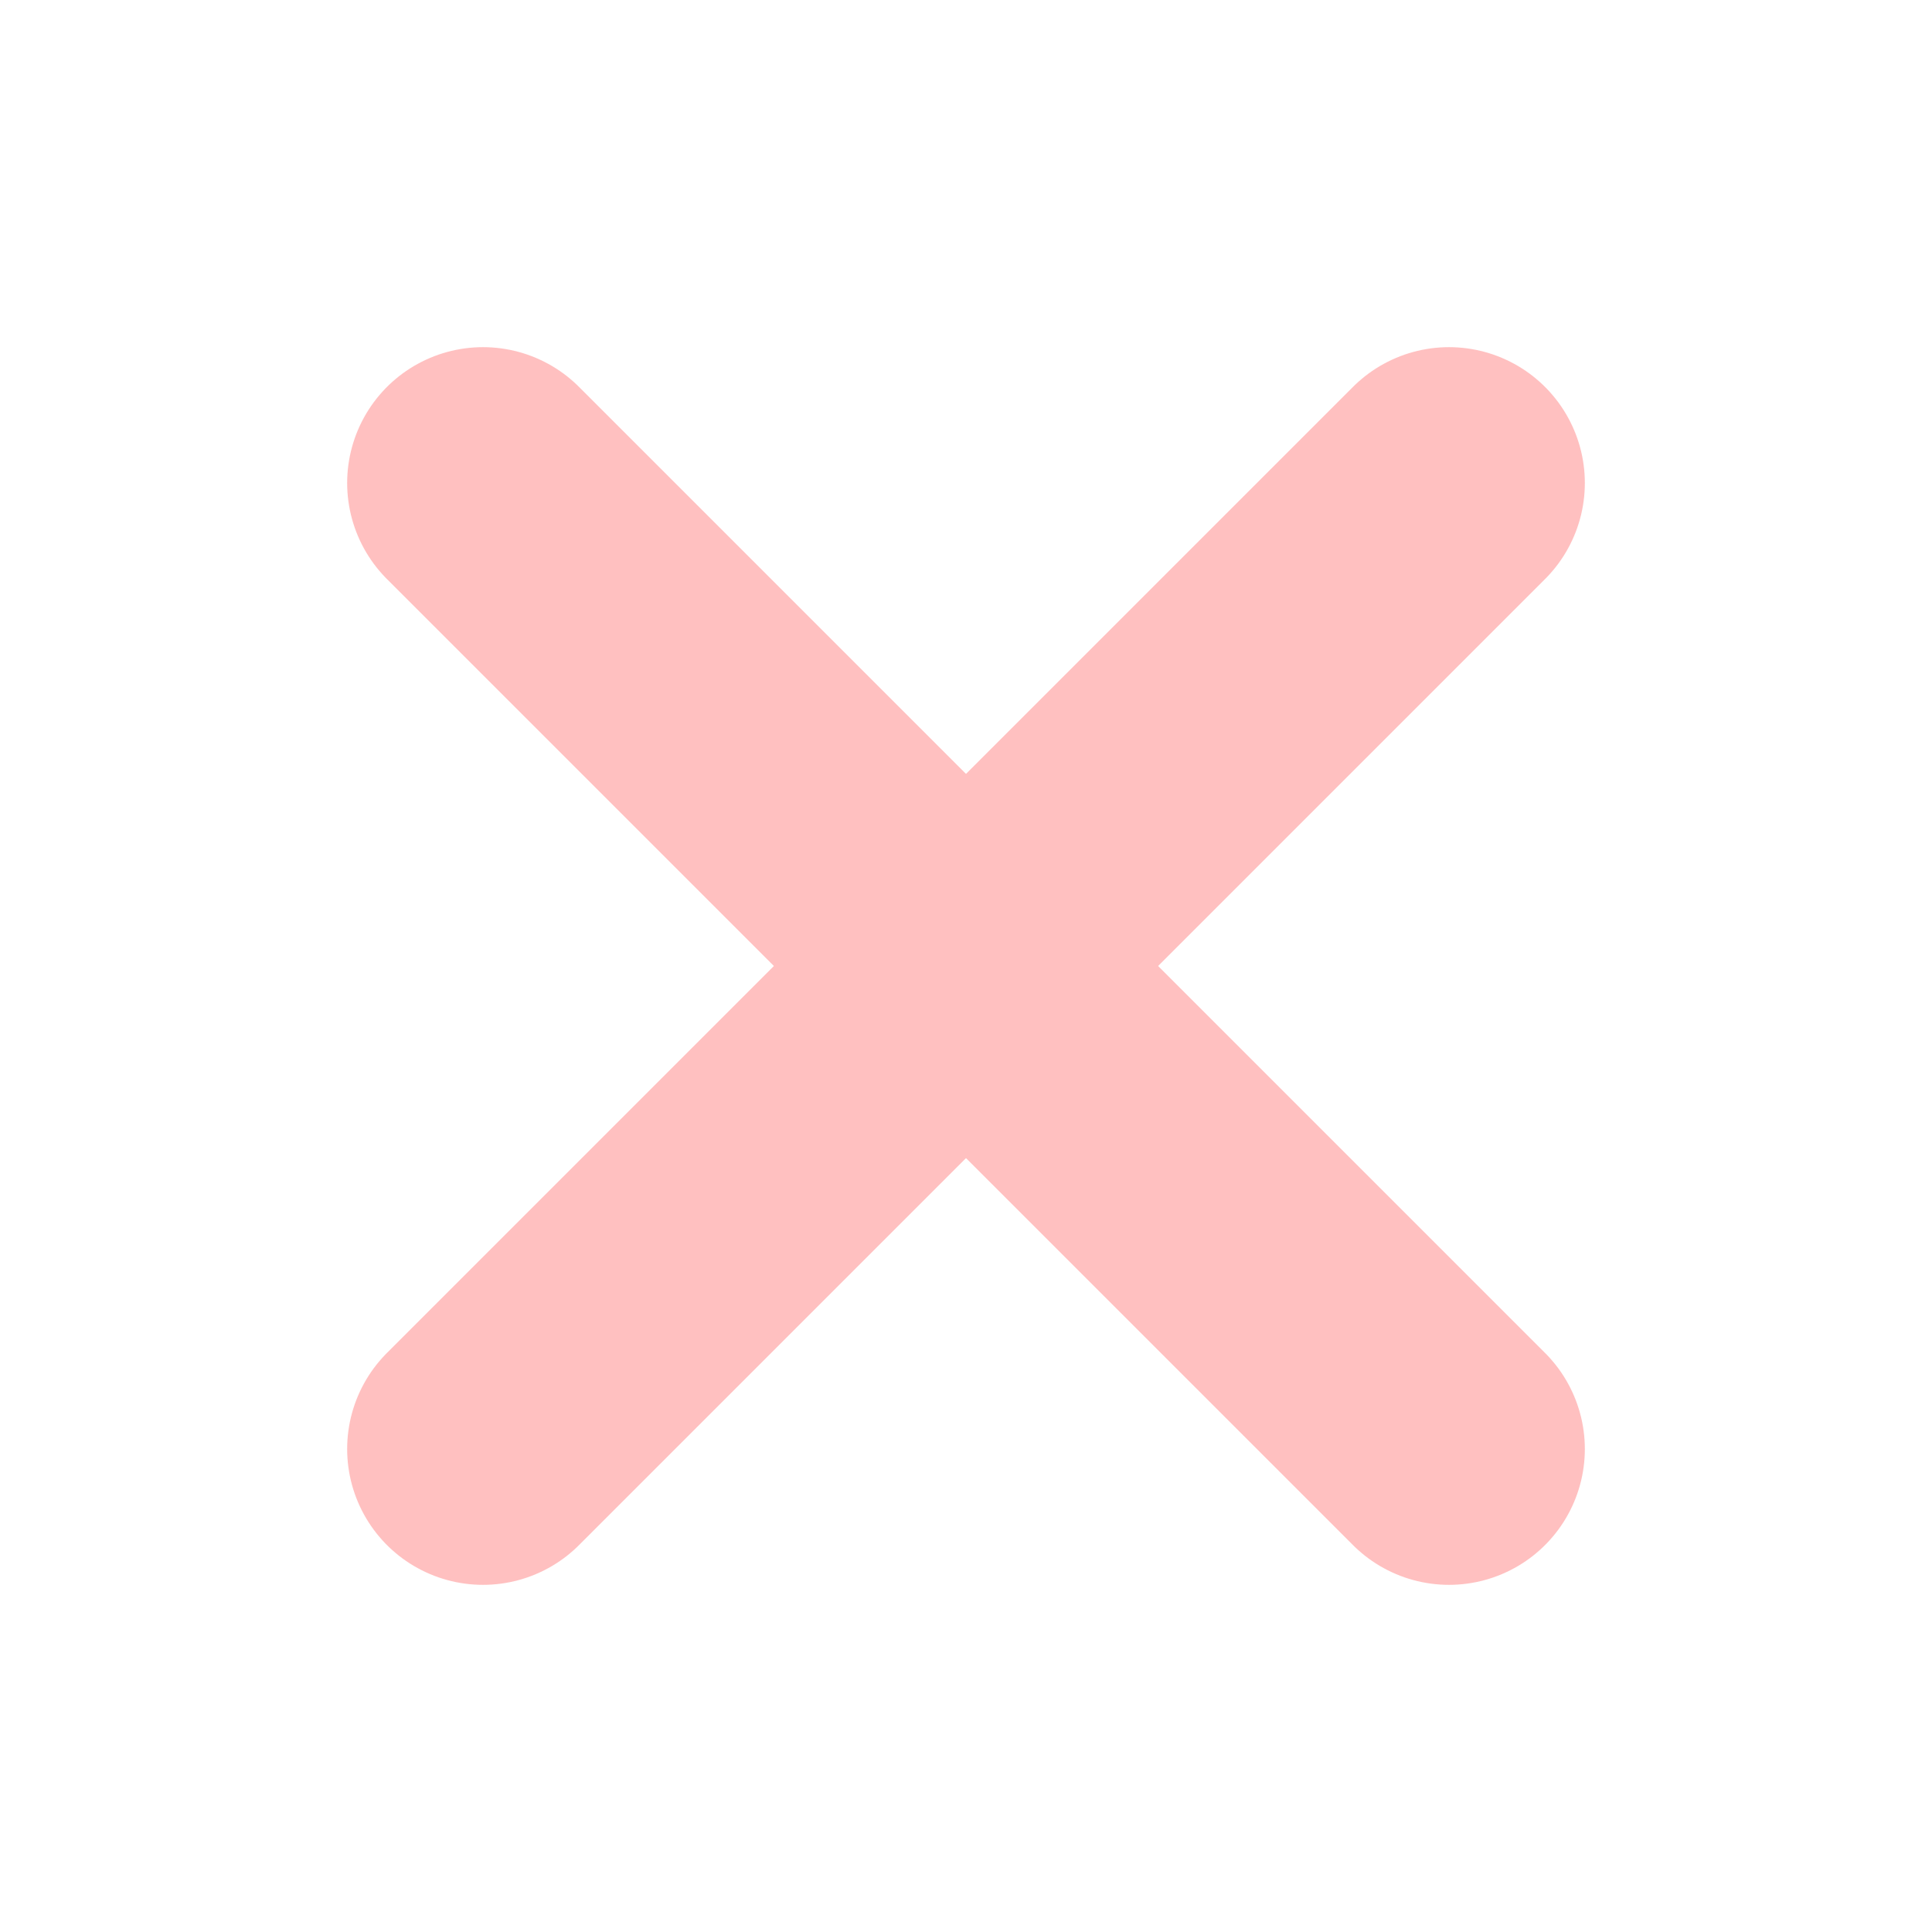
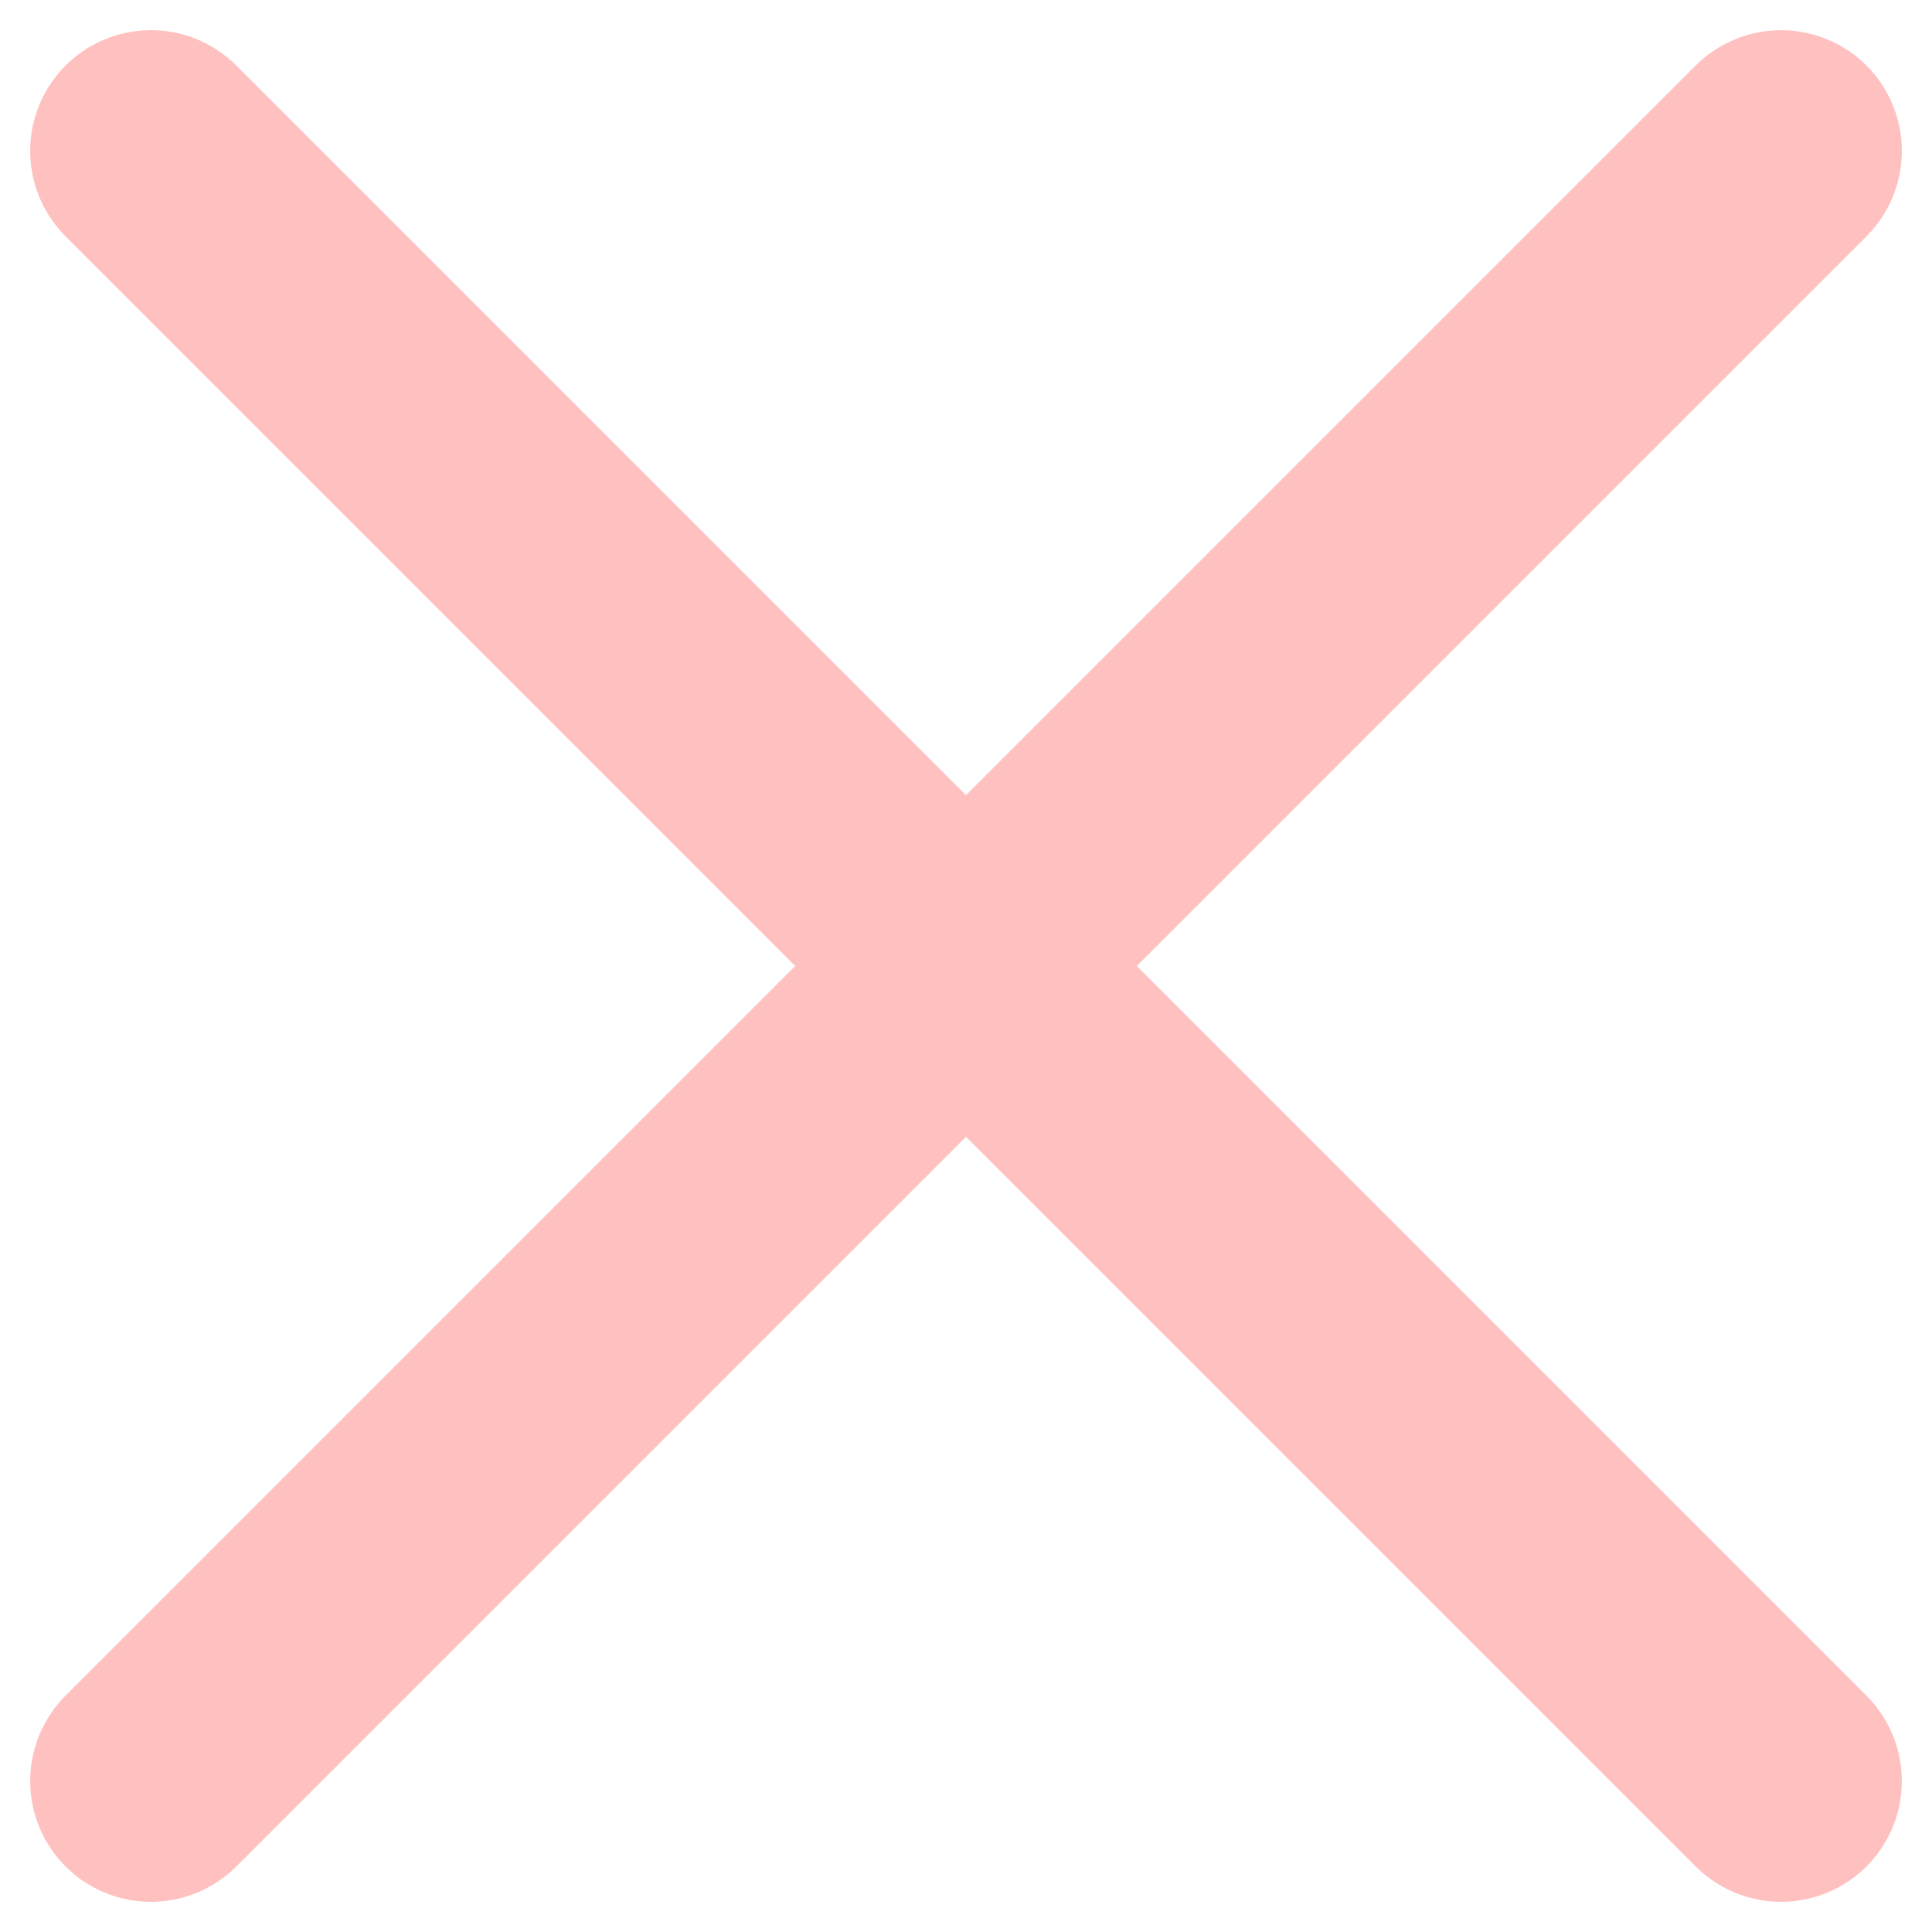
<svg xmlns="http://www.w3.org/2000/svg" width="64" height="64" viewBox="0 0 64 64">
-   <g opacity="0.3" stroke="#ff2b2b" stroke-width="9" stroke-linecap="round">
-     <line x1="16" y1="16" x2="48" y2="48" />
-     <line x1="48" y1="16" x2="16" y2="48" />
+   <g opacity="0.3" stroke="#ff2b2b" stroke-width="8" stroke-linecap="round">
+     <line x1="5" y1="5" x2="59" y2="59" />
+     <line x1="59" y1="5" x2="5" y2="59" />
  </g>
</svg>
